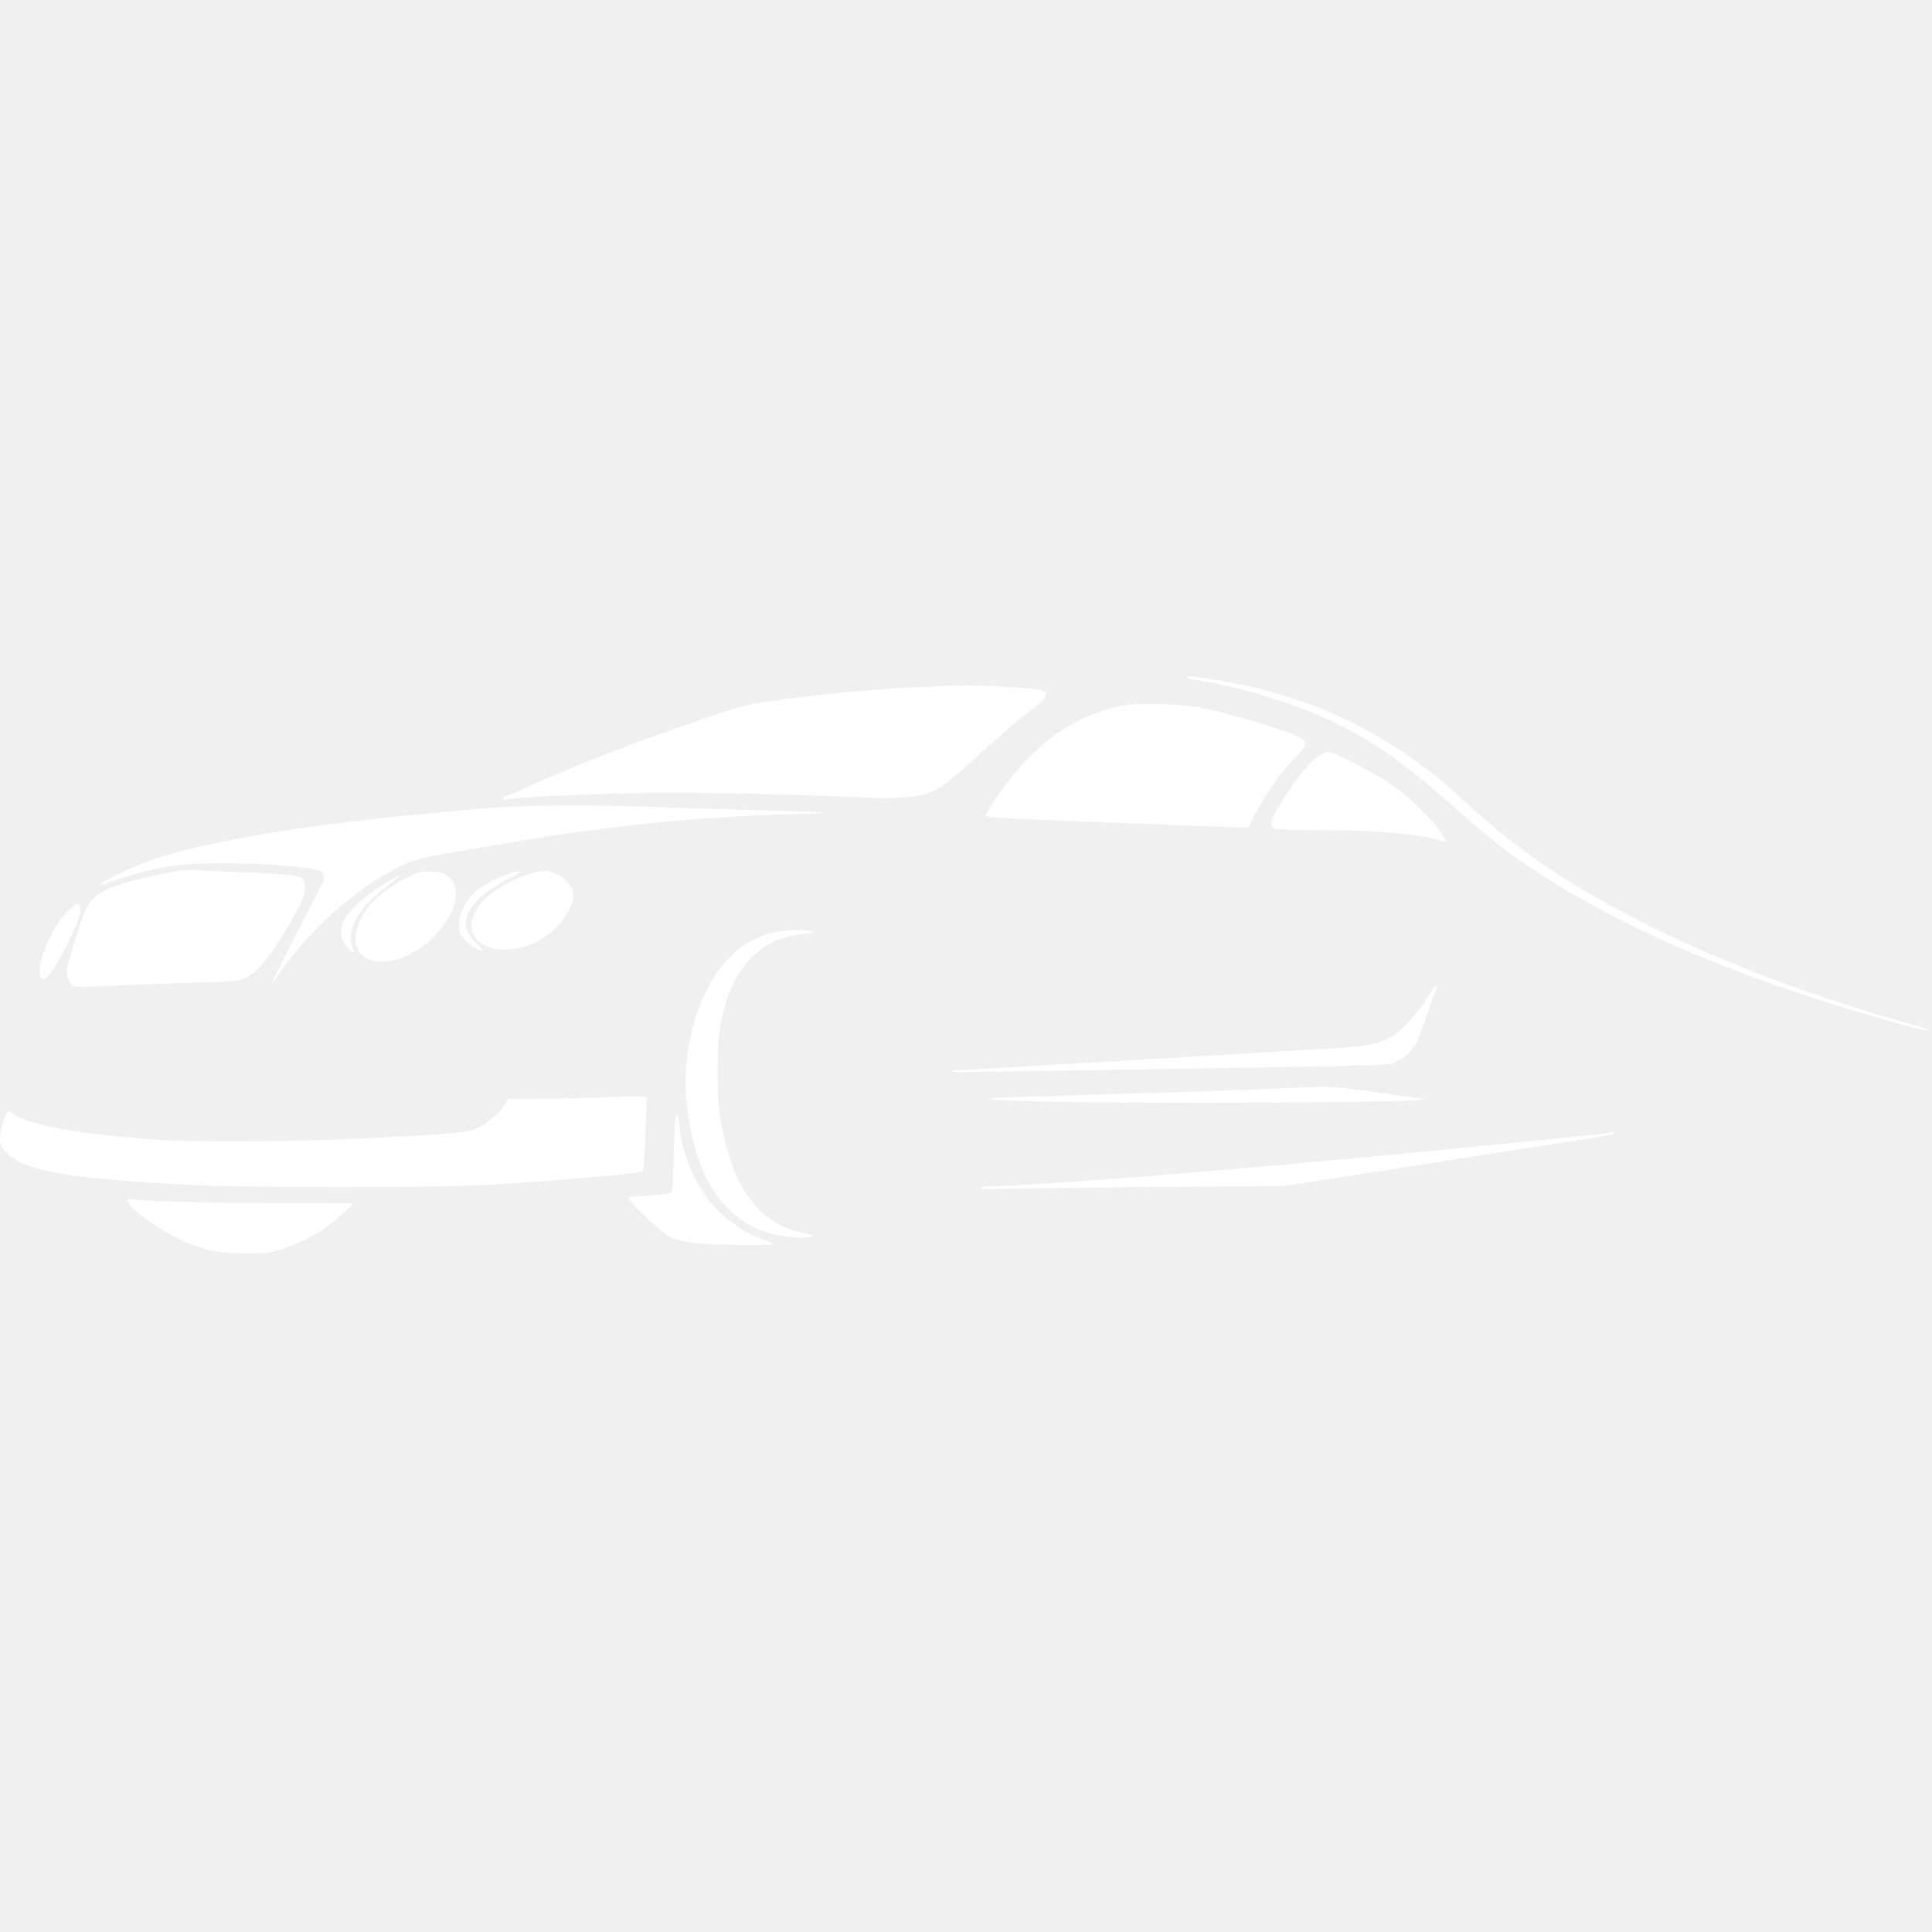
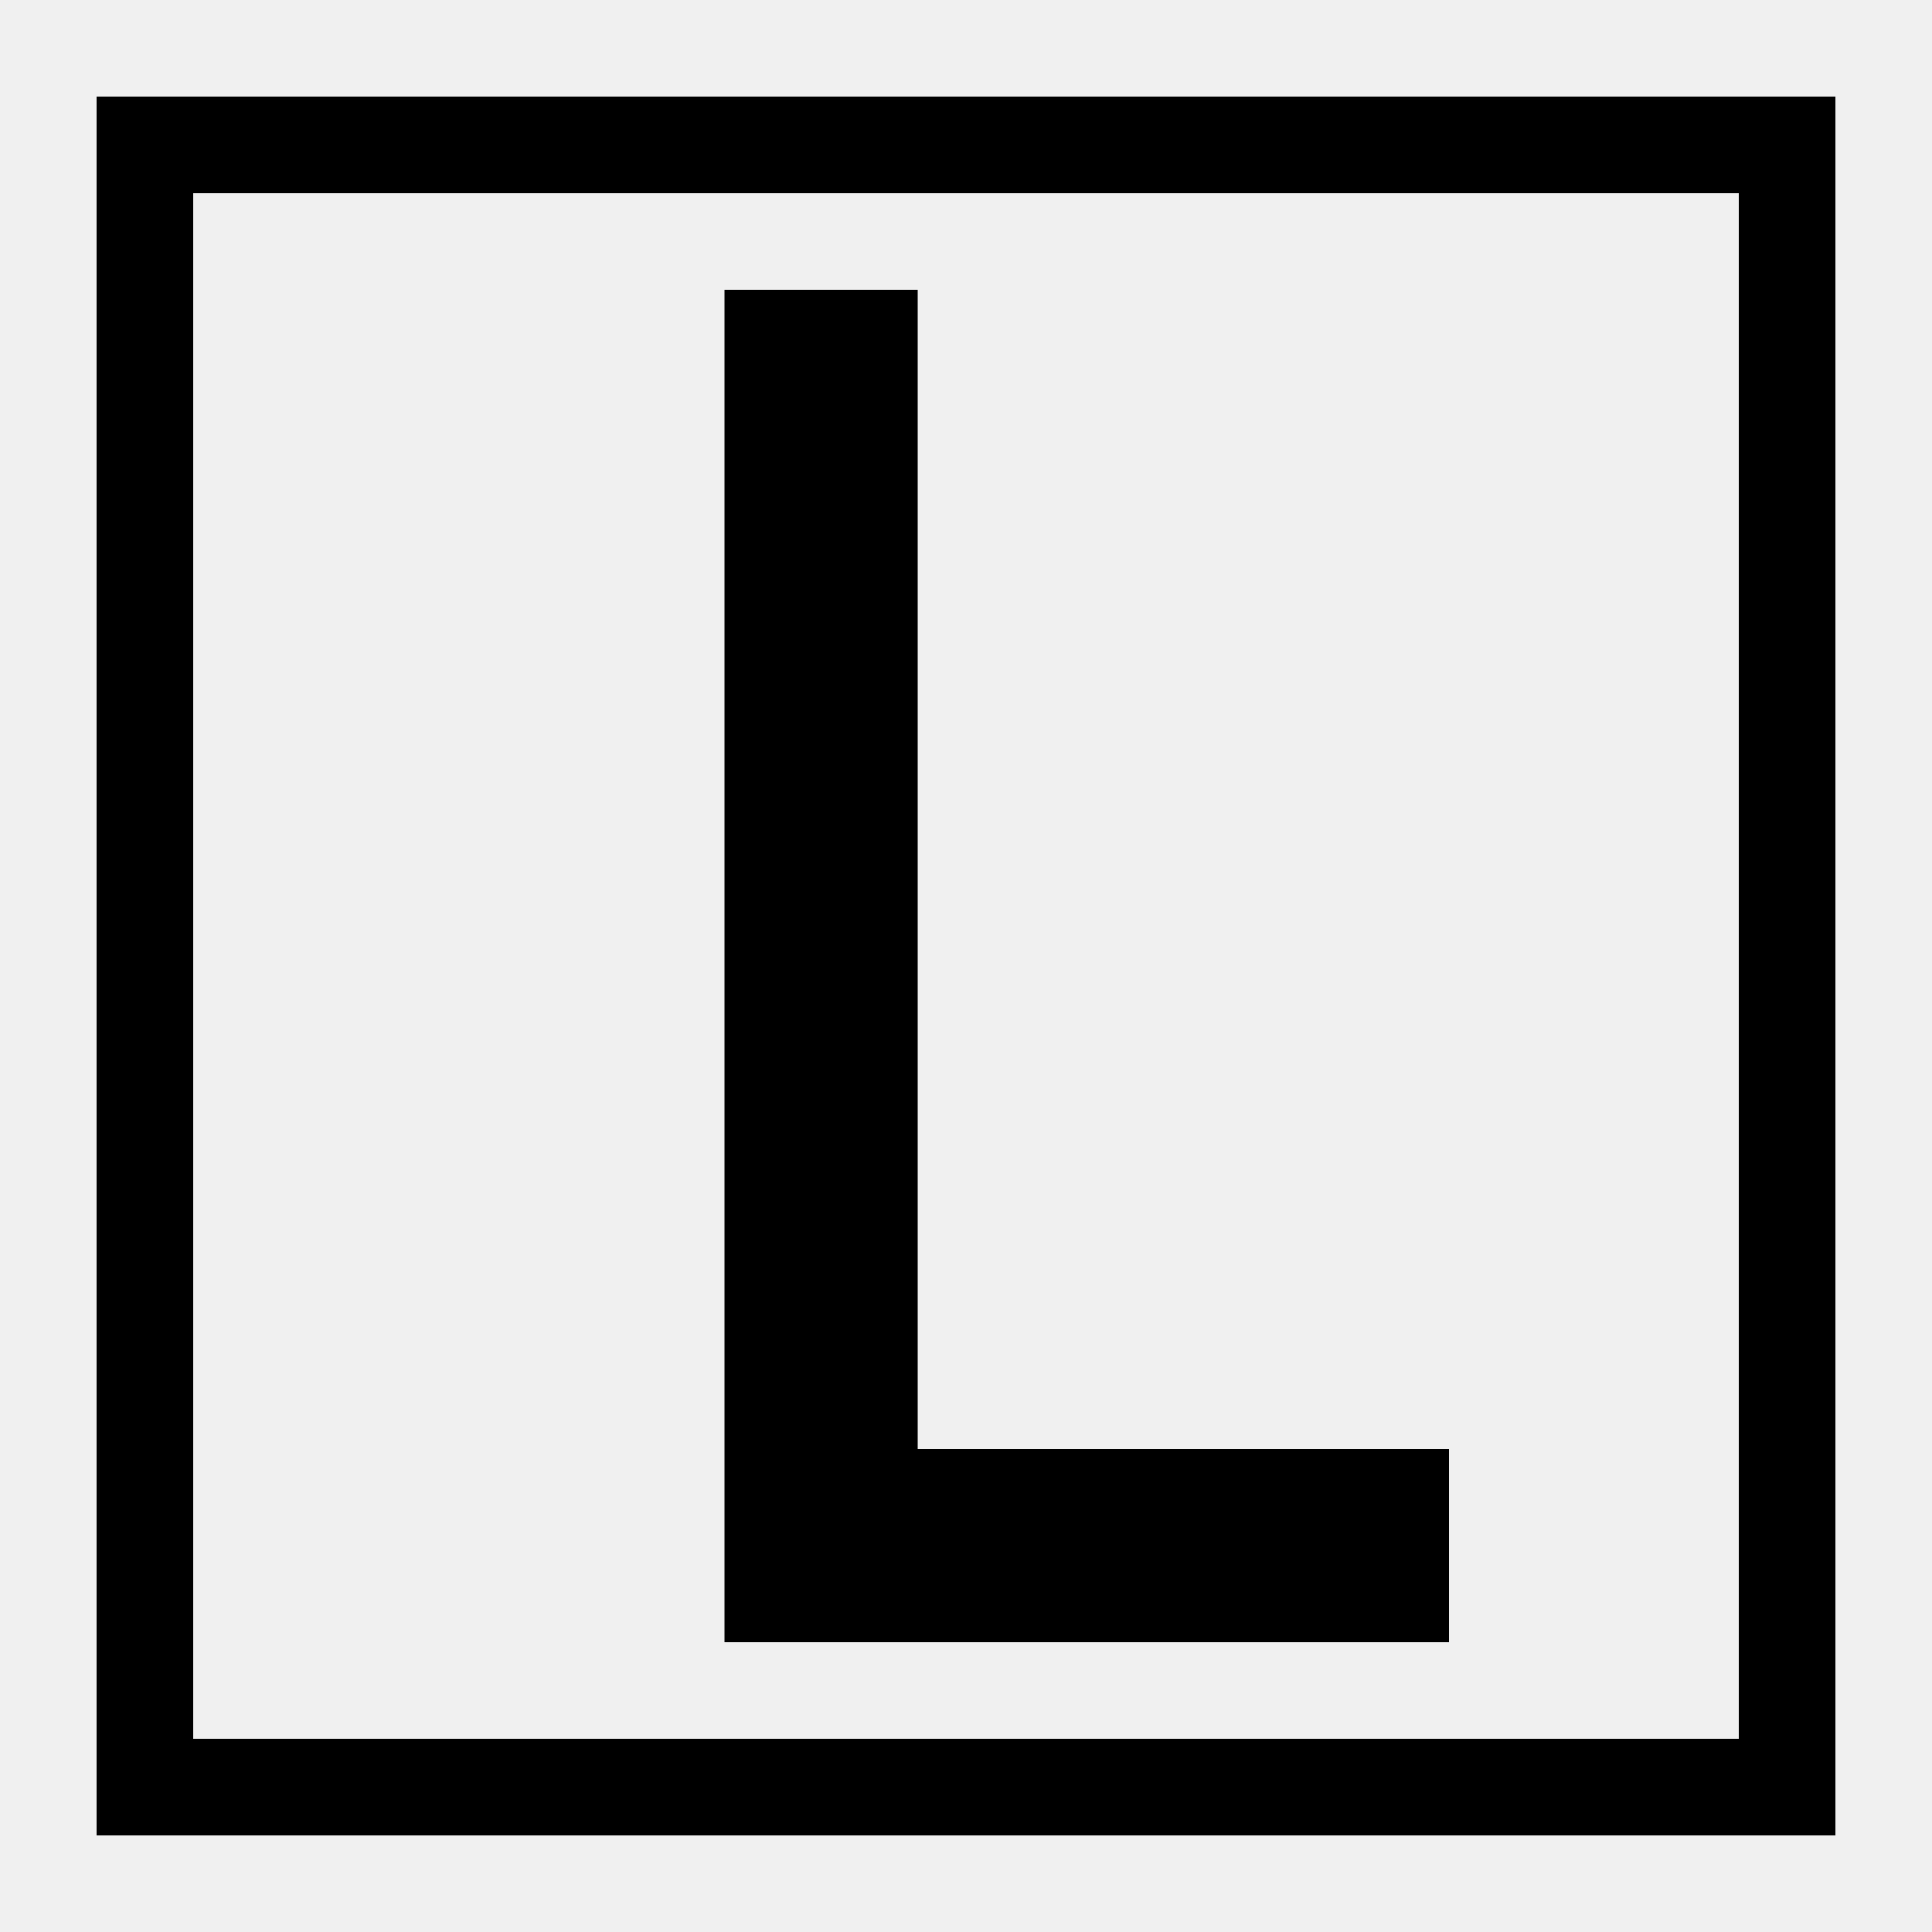
- <svg xmlns="http://www.w3.org/2000/svg" version="1.0" width="1280pt" height="1280pt" viewBox="0 0 1280 1280" preserveAspectRatio="xMidYMid meet">
-   <g transform="translate(0,1280) scale(0.1,-0.1)" fill="#ffffff" stroke="none">
-     <path d="M7860 8312 c0 -4 48 -15 108 -25 257 -42 580 -141 815 -247 272 -124 493 -273 791 -536 252 -222 329 -286 463 -382 476 -339 1110 -644 1868 -898 356 -119 840 -259 873 -252 10 2 -44 21 -118 42 -654 185 -1242 407 -1731 652 -525 262 -880 502 -1225 825 -475 445 -1024 710 -1676 808 -151 23 -168 24 -168 13z" />
-     <path d="M6110 8249 c-241 -10 -574 -38 -810 -68 -370 -49 -359 -46 -669 -153 -405 -139 -803 -293 -1096 -423 -82 -37 -162 -72 -177 -78 -38 -16 -35 -29 5 -22 65 11 330 25 667 36 392 13 955 6 1500 -17 609 -26 632 -21 896 222 194 178 294 264 410 353 101 76 118 109 67 129 -28 12 -401 33 -528 30 -38 0 -158 -5 -265 -9z" />
-     <path d="M7418 8121 c-245 -54 -429 -161 -626 -365 -93 -96 -262 -330 -262 -361 0 -8 93 -15 303 -24 166 -6 408 -16 537 -21 659 -27 850 -34 898 -31 6 1 12 7 12 14 0 22 125 233 183 310 30 40 84 103 121 140 70 73 79 98 43 121 -74 49 -460 167 -677 207 -158 30 -419 35 -532 10z" />
-     <path d="M8723 7781 c-57 -45 -128 -131 -205 -251 -103 -159 -118 -203 -72 -220 14 -6 143 -10 292 -10 368 0 649 -23 787 -65 27 -8 51 -12 54 -10 2 3 -13 31 -34 62 -62 93 -228 251 -340 325 -120 79 -372 208 -408 208 -14 0 -47 -17 -74 -39z" />
-     <path d="M3515 7460 c-121 -4 -251 -10 -290 -14 -38 -3 -146 -13 -240 -21 -224 -21 -441 -42 -540 -55 -44 -5 -138 -17 -210 -25 -505 -61 -984 -156 -1240 -245 -103 -36 -335 -147 -335 -160 0 -5 28 1 63 14 105 40 266 84 386 105 244 44 977 16 1026 -40 24 -25 16 -48 -64 -197 -83 -155 -273 -532 -267 -532 2 0 30 36 61 81 193 275 499 546 770 681 102 51 148 64 375 103 113 19 282 48 377 64 618 107 1233 169 1851 187 133 4 241 8 240 9 -5 4 -282 14 -558 20 -140 3 -361 10 -490 15 -373 15 -677 18 -915 10z" />
-     <path d="M1055 7006 c-371 -80 -445 -121 -505 -276 -36 -95 -95 -291 -105 -347 -9 -54 16 -110 53 -120 15 -3 126 -1 247 6 121 7 357 16 525 20 288 8 308 10 353 31 87 41 159 128 285 343 89 150 112 202 112 251 0 87 -10 90 -390 106 -129 5 -278 11 -330 14 -81 4 -118 -1 -245 -28z" />
-     <path d="M2795 7023 c-91 -15 -258 -121 -345 -220 -86 -98 -118 -228 -75 -301 76 -127 324 -83 496 88 159 158 197 342 85 415 -26 17 -110 27 -161 18z" />
-     <path d="M3369 7011 c-76 -24 -171 -76 -224 -123 -94 -83 -132 -223 -81 -298 22 -32 121 -98 132 -88 2 3 -18 27 -45 54 -80 80 -86 152 -21 242 41 56 124 120 231 176 115 61 118 71 8 37z" />
-     <path d="M3520 7014 c-128 -34 -290 -134 -343 -212 -74 -106 -73 -182 3 -245 90 -76 289 -60 430 35 95 63 190 197 190 268 0 85 -103 172 -200 169 -14 0 -50 -7 -80 -15z" />
-     <path d="M2540 6941 c-117 -71 -230 -175 -259 -236 -37 -79 -25 -140 40 -200 25 -23 30 -26 24 -10 -29 76 -27 131 7 200 46 93 111 159 274 282 55 41 9 22 -86 -36z" />
-     <path d="M440 6753 c-114 -118 -217 -390 -164 -434 15 -12 21 -8 55 30 44 49 156 264 188 359 22 63 17 102 -11 102 -7 0 -37 -26 -68 -57z" />
-     <path d="M5135 6624 c-310 -61 -535 -389 -585 -853 -25 -222 16 -507 104 -720 88 -217 261 -377 459 -425 87 -22 194 -31 243 -21 l39 8 -79 19 c-292 68 -455 288 -538 723 -19 103 -23 152 -23 345 1 195 4 239 23 334 41 197 100 319 206 426 90 91 201 140 346 154 79 7 79 7 35 17 -58 12 -150 9 -230 -7z" />
-     <path d="M9485 6233 c-34 -64 -129 -185 -189 -241 -99 -94 -194 -123 -436 -136 -112 -6 -231 -13 -780 -46 -190 -11 -420 -25 -512 -30 -93 -6 -243 -14 -335 -20 -93 -5 -253 -14 -358 -20 -104 -6 -260 -15 -345 -20 -85 -6 -170 -10 -187 -10 -18 0 -33 -3 -33 -7 0 -5 46 -7 102 -6 57 1 423 7 813 13 1564 23 1942 31 1985 41 59 13 133 68 164 122 15 24 50 115 80 203 30 87 58 167 61 177 13 32 -10 17 -30 -20z" />
-     <path d="M8600 5594 c-65 -6 -1244 -45 -1810 -60 -743 -21 456 -49 1635 -39 490 4 917 10 950 15 33 4 56 8 50 9 -504 74 -564 81 -674 79 -64 -1 -132 -3 -151 -4z" />
-     <path d="M3990 5530 c-74 -4 -245 -8 -380 -9 l-245 -1 -19 -35 c-28 -51 -108 -122 -169 -150 -91 -43 -97 -43 -847 -81 -381 -18 -1070 -21 -1285 -5 -384 29 -594 56 -758 97 -110 27 -155 44 -199 75 -35 25 -37 24 -68 -59 -11 -29 -20 -75 -20 -102 0 -43 5 -55 37 -91 114 -126 399 -177 1248 -221 324 -17 1639 -17 1915 0 569 35 1035 76 1056 93 7 5 14 86 19 216 4 115 8 224 9 243 l1 35 -80 1 c-44 0 -141 -2 -215 -6z" />
-     <path d="M4476 5399 c-4 -13 -10 -131 -13 -261 -5 -206 -8 -238 -22 -243 -9 -4 -74 -11 -145 -15 -71 -5 -131 -12 -134 -15 -8 -8 126 -143 210 -212 82 -67 121 -79 285 -93 152 -12 463 -13 463 -2 0 5 -19 15 -42 22 -112 33 -252 124 -341 220 -123 133 -217 345 -234 530 -7 78 -17 103 -27 69z" />
-     <path d="M10670 5294 c-13 -3 -754 -77 -1190 -119 -85 -8 -200 -20 -255 -25 -121 -12 -342 -32 -765 -70 -806 -73 -1720 -140 -1895 -140 -41 0 -65 -4 -65 -11 0 -8 48 -10 173 -5 94 3 546 9 1002 12 l830 6 350 54 c193 30 492 77 665 104 173 27 475 74 670 105 195 30 388 60 428 66 39 7 72 16 72 20 0 5 -1 8 -2 8 -2 -1 -10 -3 -18 -5z" />
-     <path d="M840 4852 c0 -39 164 -166 306 -239 181 -92 290 -118 489 -117 135 1 158 4 235 29 160 52 285 126 405 238 l70 66 -500 1 c-465 0 -913 12 -977 26 -16 3 -28 1 -28 -4z" />
+ <svg xmlns="http://www.w3.org/2000/svg" version="1.0" width="400pt" height="400pt" viewBox="0 0 400 400" preserveAspectRatio="xMidYMid meet">
+   <g transform="translate(0,400) scale(0.1,-0.1)" fill="#000000" stroke="none">
+     <path d="M200 2000 l0 -1800 1800 0 1800 0 0 1800 0 1800 -1800 0 -1800 0 0 -1800z m3400 0 l0 -1600 -1600 0 -1600 0 0 1600 0 1600 1600 0 1600 0 0 -1600z" />
+     <path d="M1500 2000 l0 -1400 750 0 750 0 0 200 0 200 -550 0 -550 0 0 1200 0 1200 -200 0 -200 0 0 -1400z" />
  </g>
</svg>
